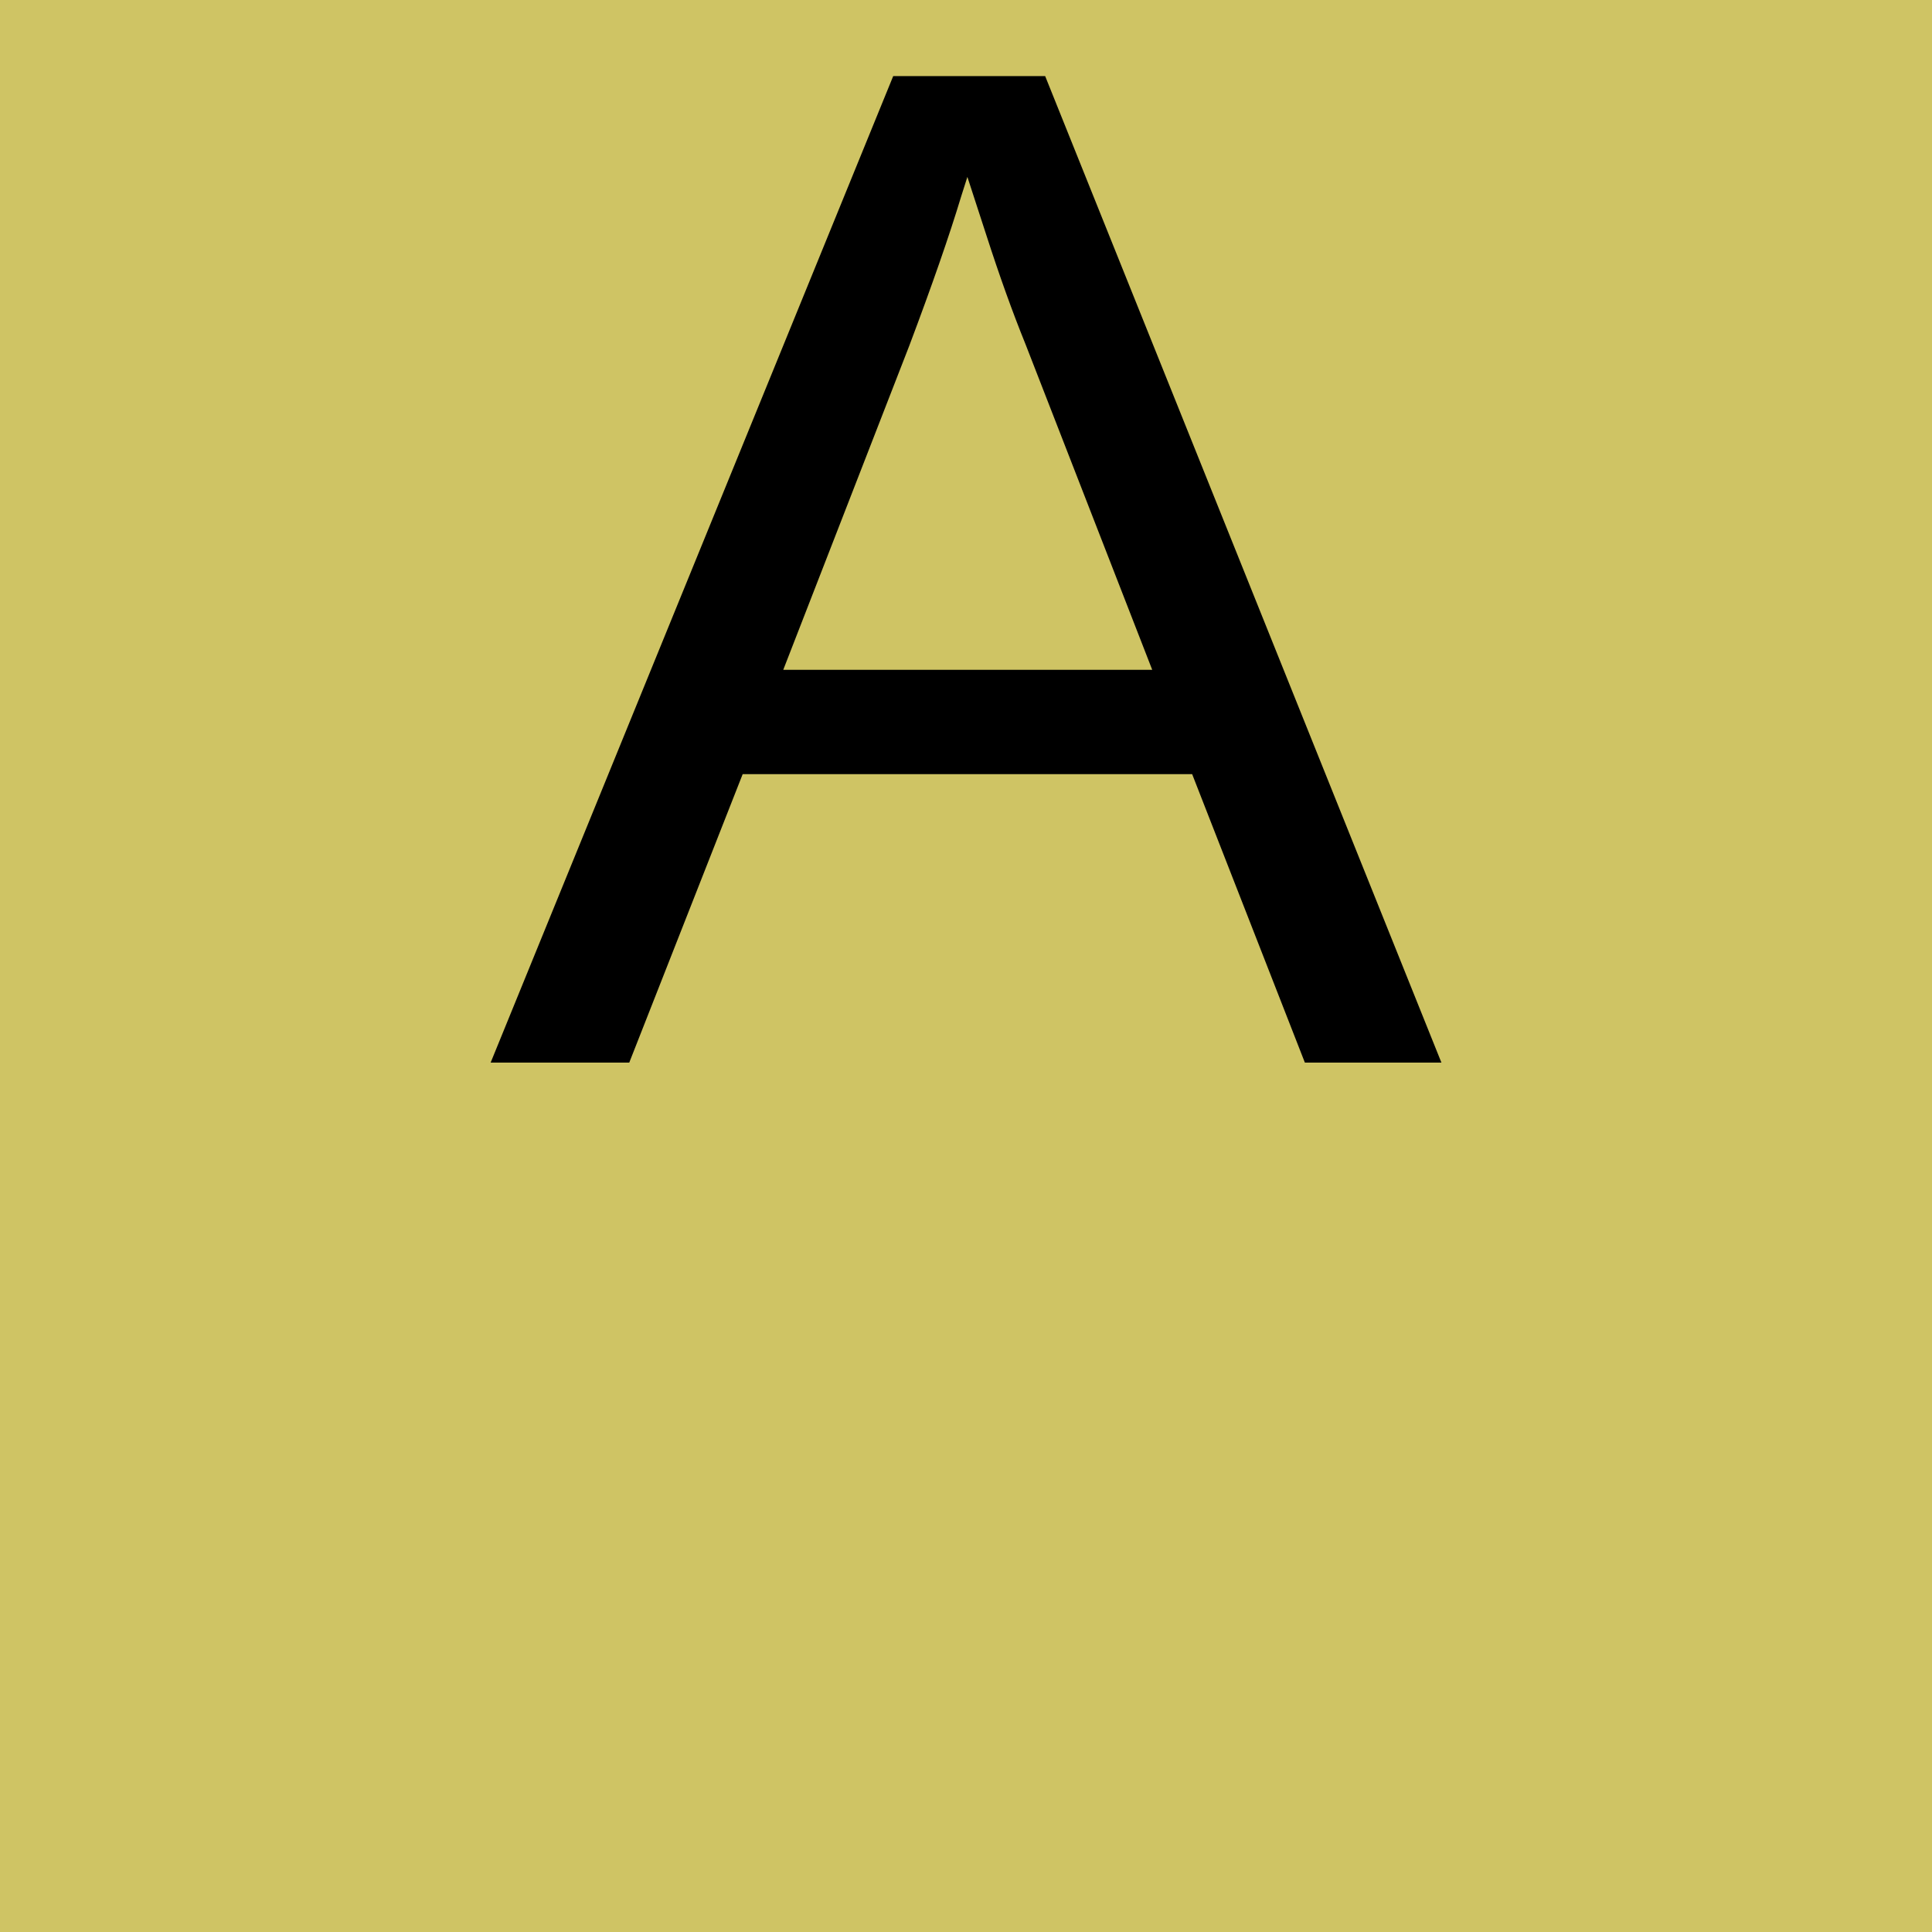
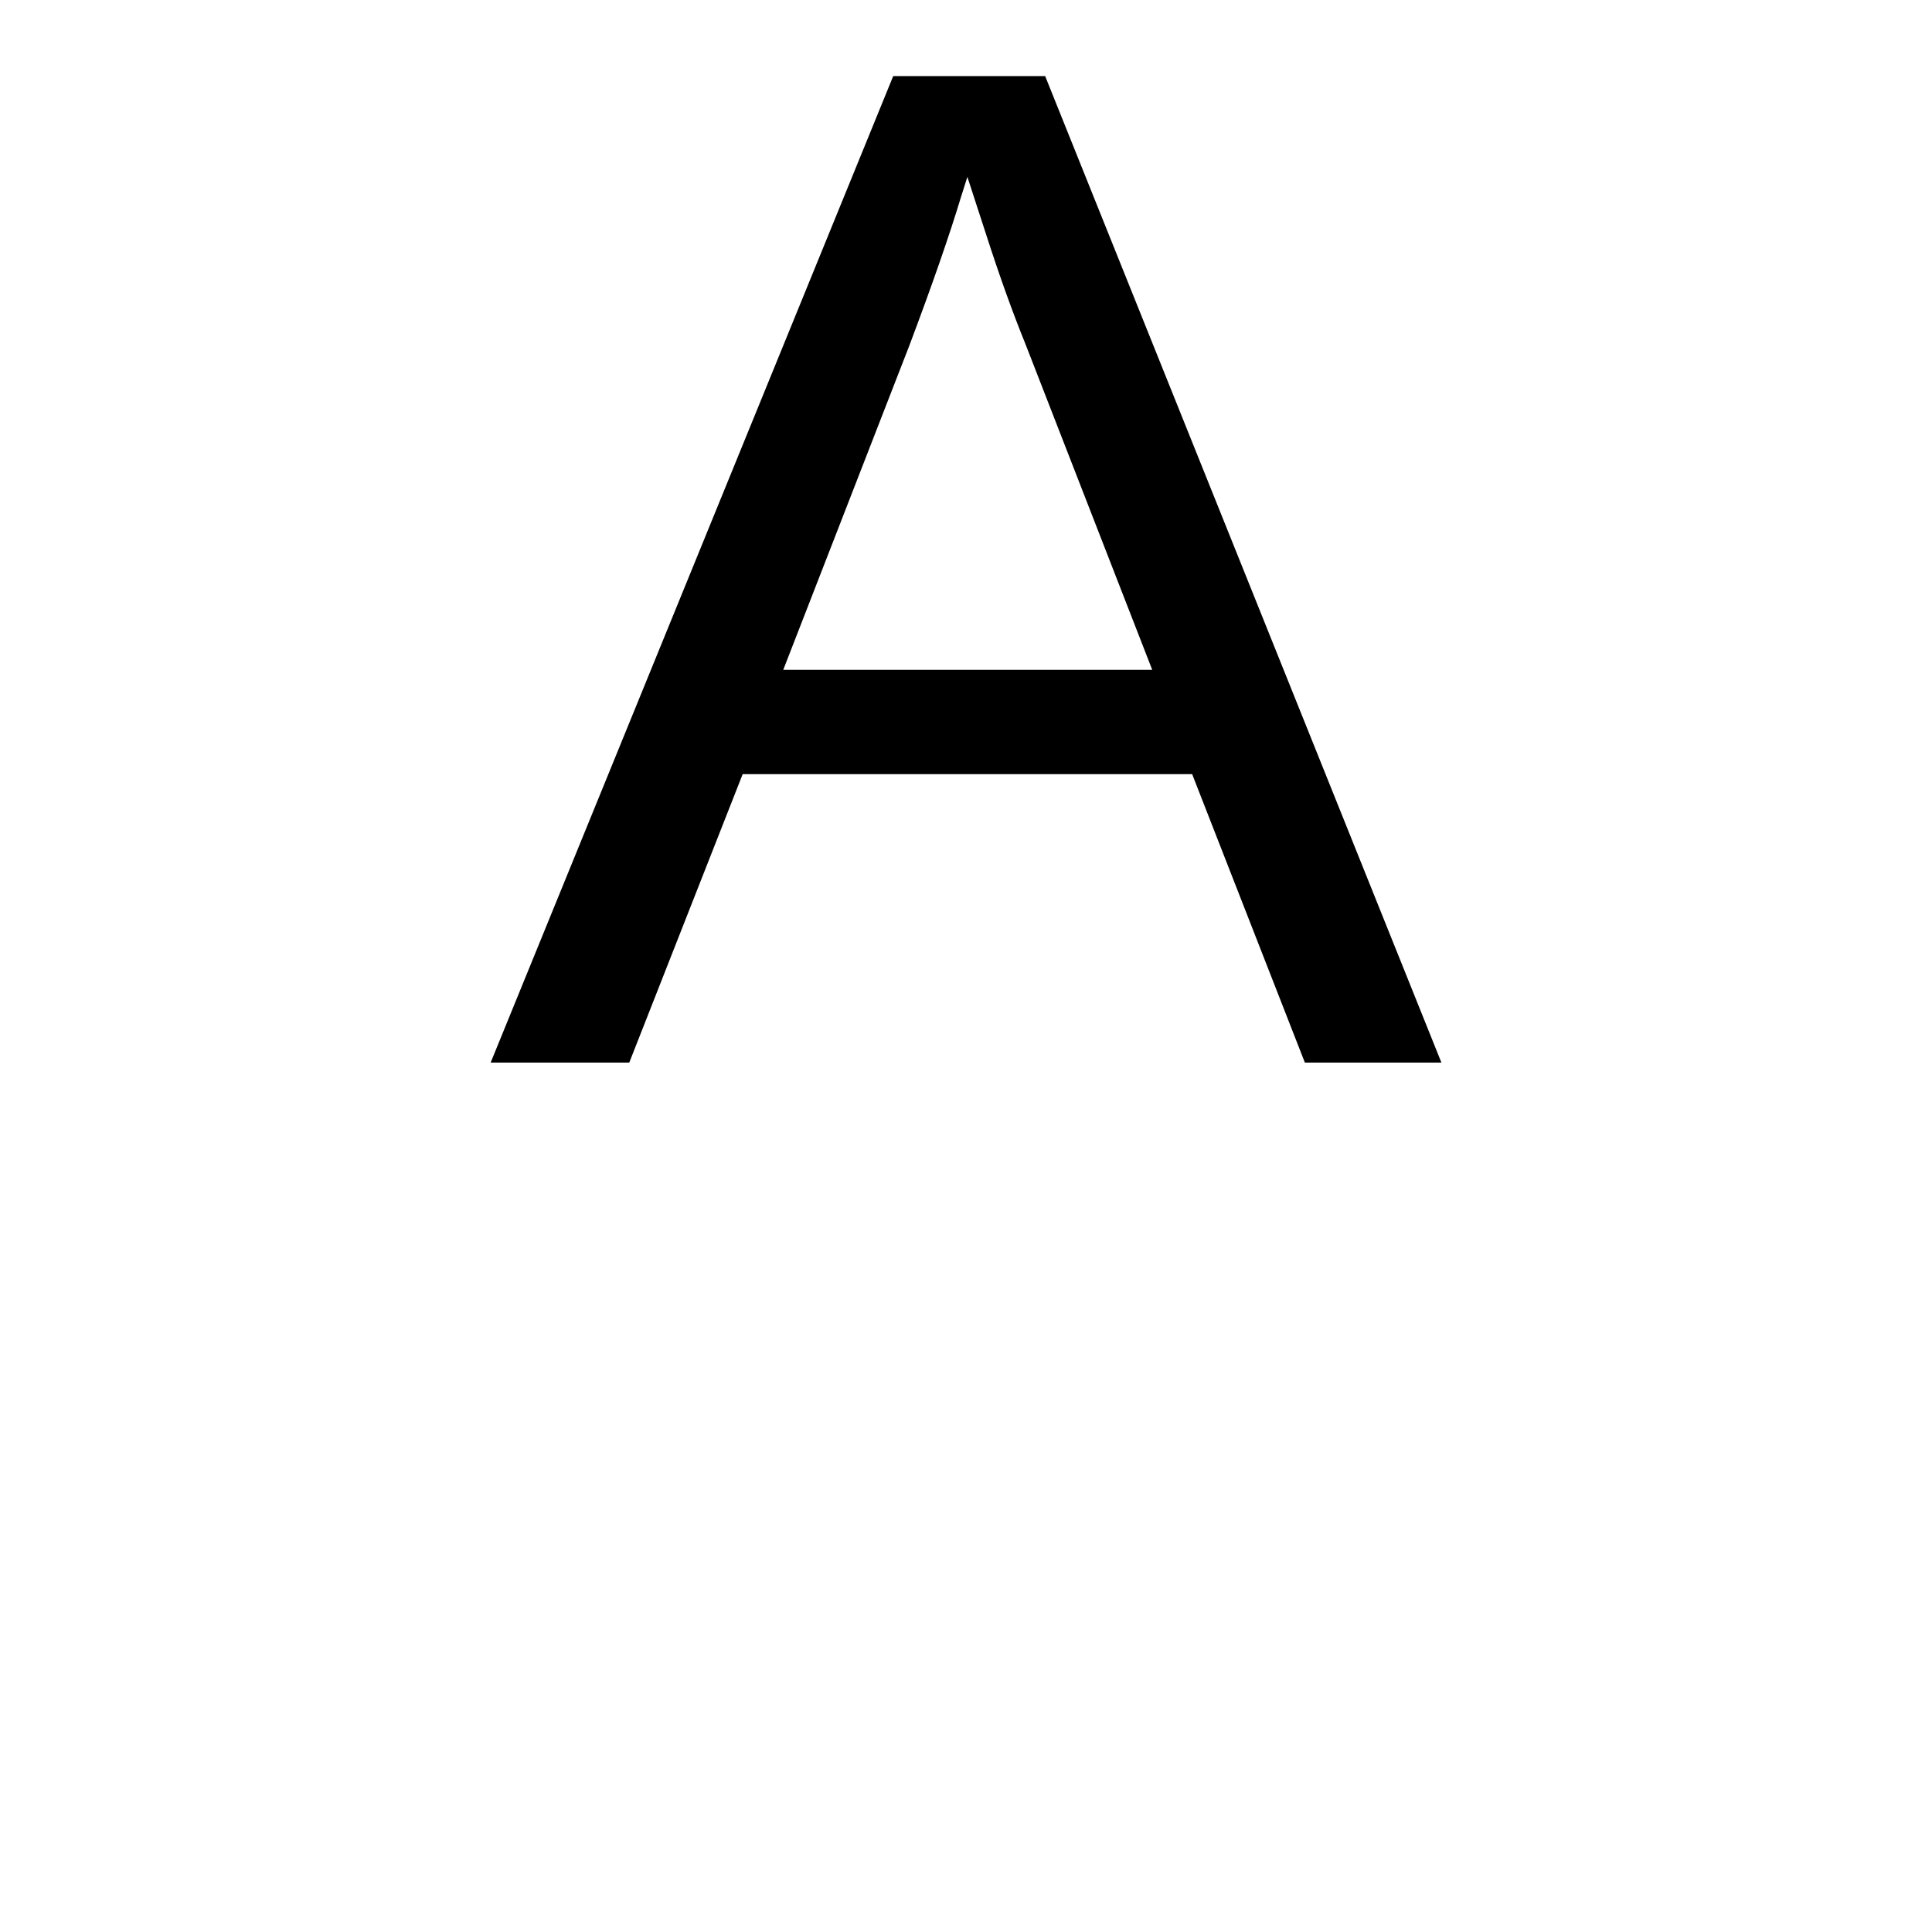
<svg xmlns="http://www.w3.org/2000/svg" baseProfile="tiny" height="512px" version="1.2" width="512px">
  <defs />
-   <rect fill="#cfc464" height="100%" width="100%" x="0" y="0" />
  <text fill="black" font-family="Arial" font-size="380px" text-anchor="middle" x="50%" y="55%">A</text>
</svg>
